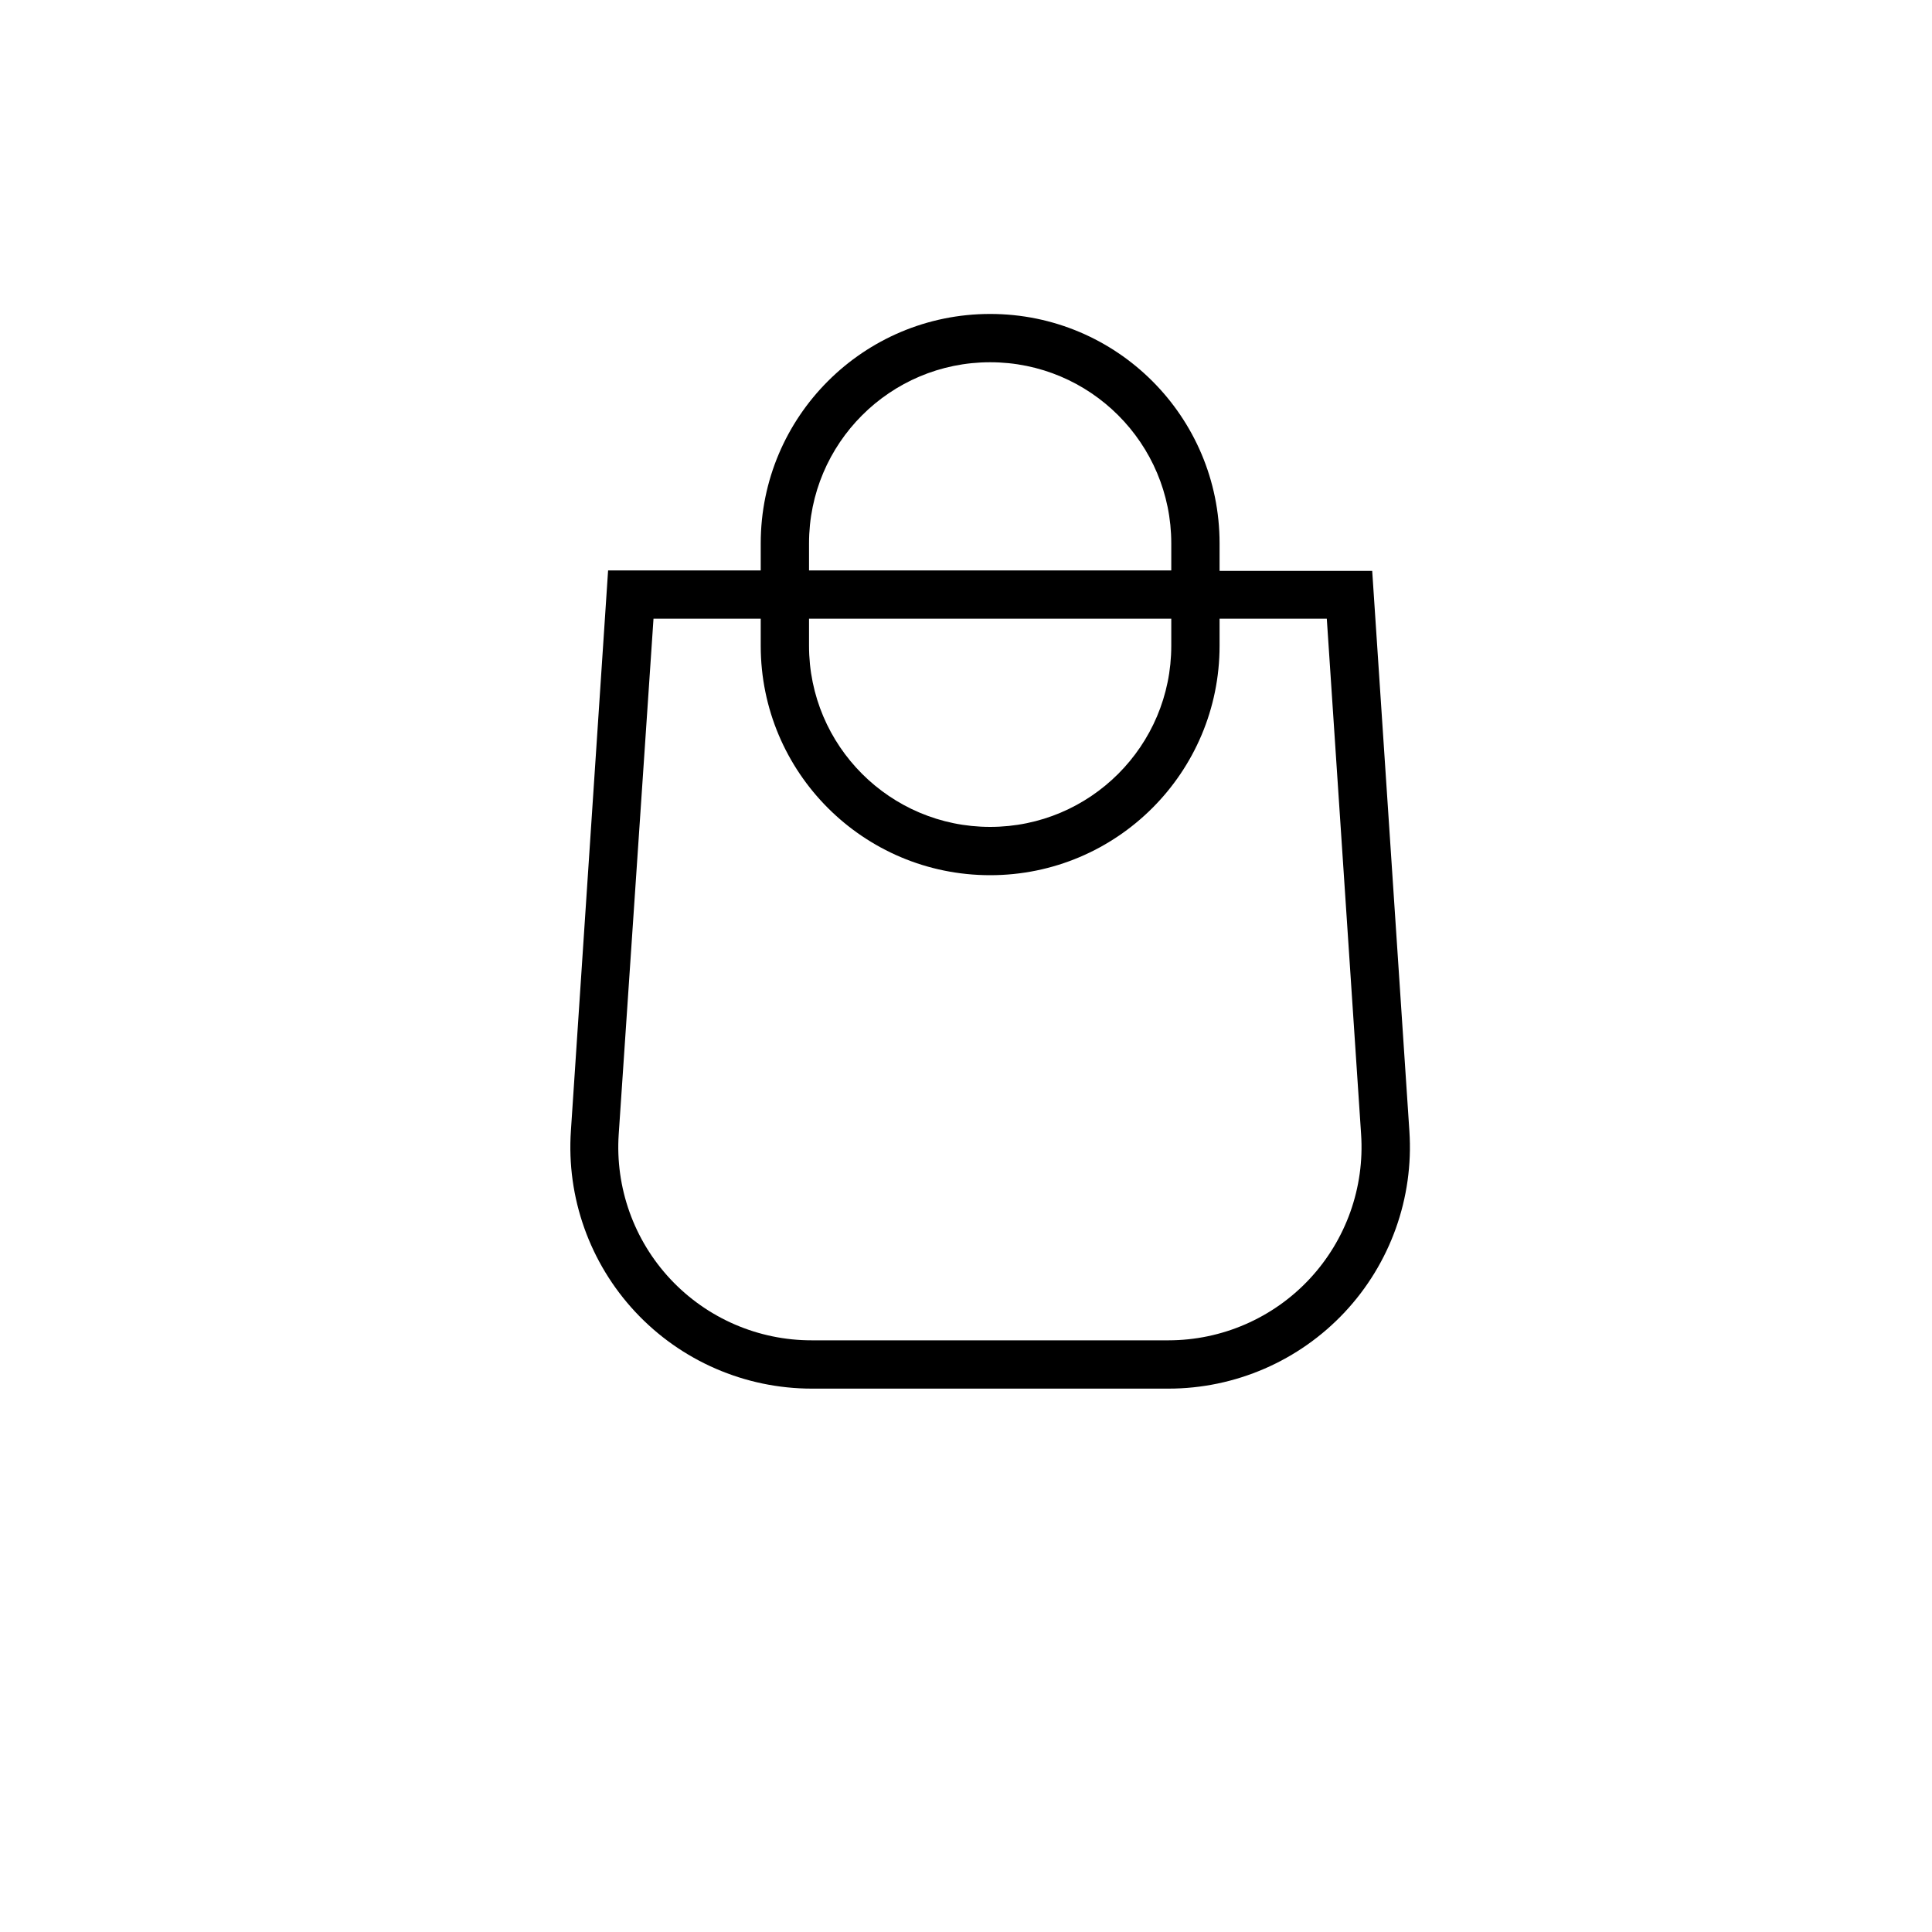
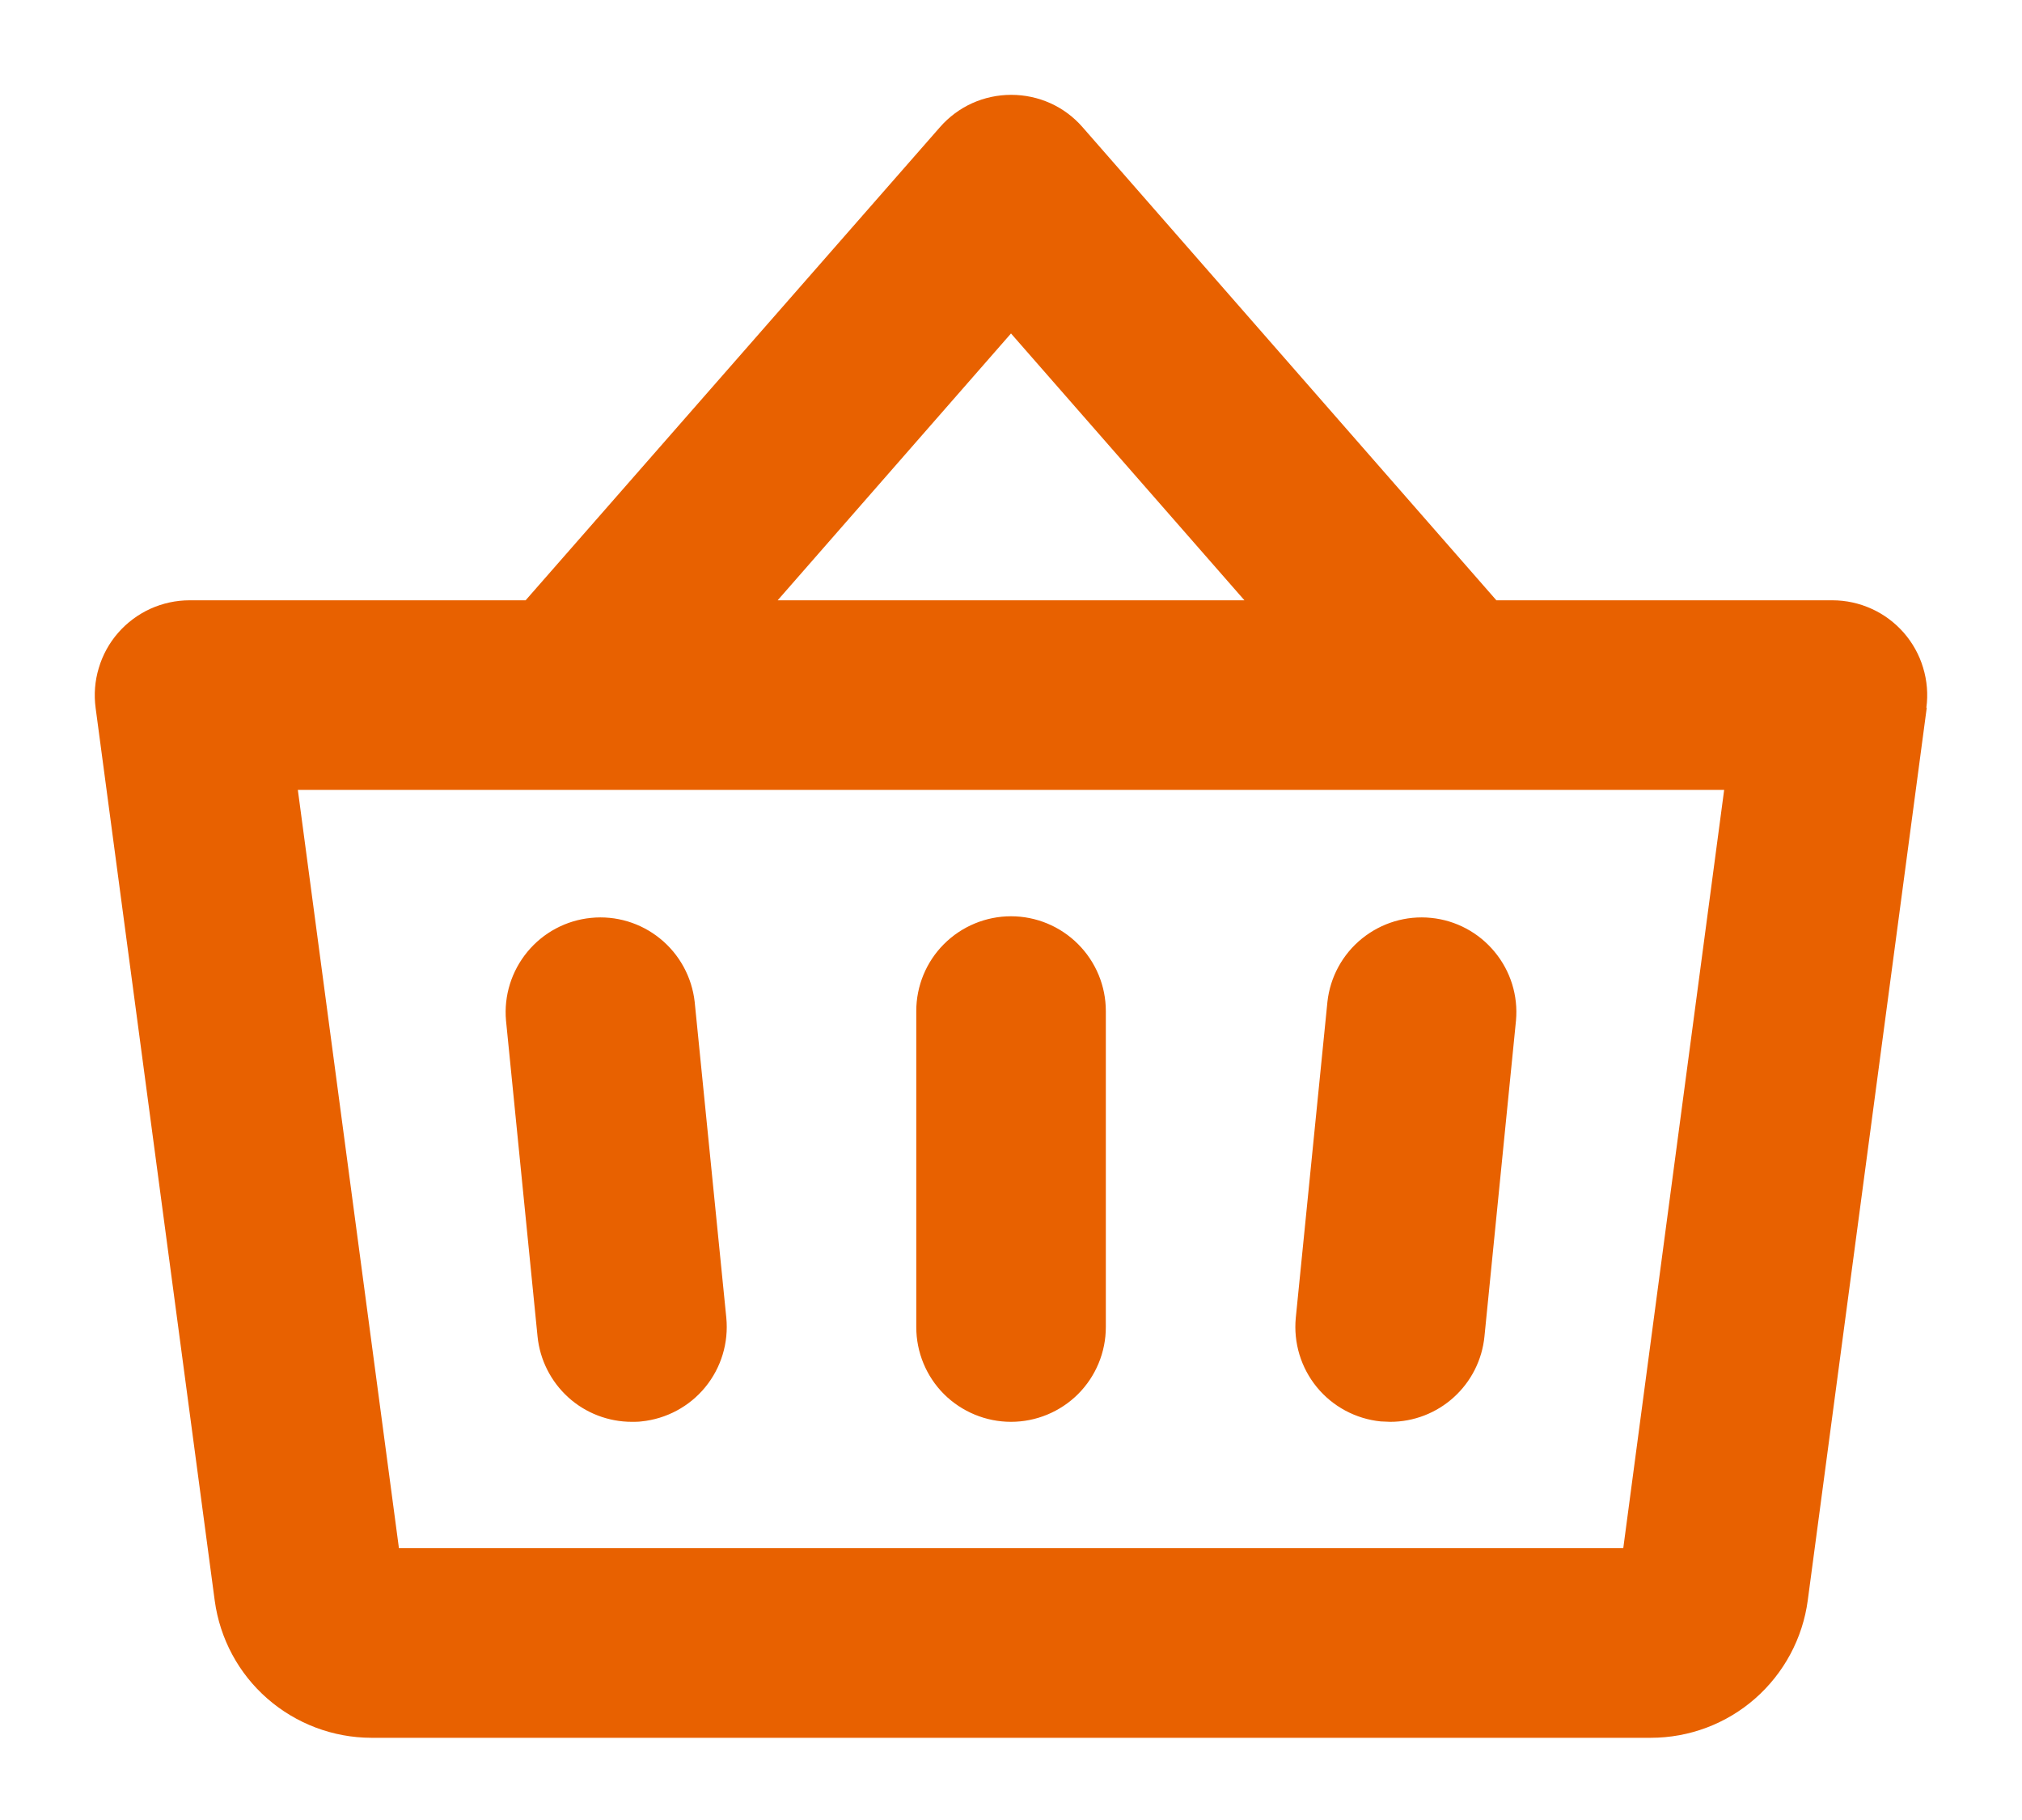
- <svg xmlns="http://www.w3.org/2000/svg" fill="none" class="icon icon-cart" viewBox="0 0 40 40">
-   <path fill="currentColor" fill-rule="evenodd" d="M20.5 6.5a4.75 4.75 0 0 0-4.75 4.75v.56h-3.16l-.77 11.6a5 5 0 0 0 4.99 5.34h7.38a5 5 0 0 0 4.99-5.33l-.77-11.6h-3.16v-.57A4.75 4.75 0 0 0 20.5 6.5m3.75 5.31v-.56a3.75 3.75 0 1 0-7.5 0v.56zm-7.5 1h7.5v.56a3.75 3.75 0 1 1-7.5 0zm-1 0v.56a4.75 4.75 0 1 0 9.5 0v-.56h2.22l.71 10.67a4 4 0 0 1-3.99 4.27h-7.38a4 4 0 0 1-4-4.27l.72-10.67z" />
+ <svg xmlns="http://www.w3.org/2000/svg" width="20" height="18" viewBox="0 0 20 18" fill="none">
+   <path d="M10.938 10V13.125C10.938 13.373 10.839 13.612 10.663 13.788C10.487 13.963 10.249 14.062 10 14.062C9.752 14.062 9.513 13.963 9.337 13.788C9.161 13.612 9.063 13.373 9.063 13.125V10C9.063 9.751 9.161 9.513 9.337 9.337C9.513 9.161 9.752 9.062 10 9.062C10.249 9.062 10.487 9.161 10.663 9.337C10.839 9.513 10.938 9.751 10.938 10ZM13.13 9.907L12.817 13.032C12.793 13.279 12.867 13.526 13.025 13.719C13.182 13.911 13.41 14.033 13.657 14.058C13.688 14.058 13.72 14.062 13.751 14.062C13.983 14.062 14.207 13.976 14.38 13.819C14.552 13.663 14.66 13.449 14.683 13.218L14.995 10.093C15.017 9.847 14.941 9.603 14.783 9.413C14.626 9.223 14.4 9.102 14.155 9.078C13.909 9.053 13.664 9.127 13.472 9.282C13.28 9.437 13.157 9.662 13.13 9.907ZM6.871 9.907C6.843 9.662 6.72 9.437 6.528 9.282C6.337 9.127 6.091 9.053 5.846 9.078C5.6 9.102 5.374 9.223 5.217 9.413C5.06 9.603 4.983 9.847 5.005 10.093L5.317 13.218C5.34 13.449 5.449 13.664 5.621 13.82C5.793 13.976 6.018 14.062 6.25 14.062C6.281 14.062 6.313 14.062 6.344 14.058C6.591 14.033 6.819 13.911 6.976 13.719C7.134 13.526 7.208 13.279 7.184 13.032L6.871 9.907ZM19.058 6.999L17.881 15.827C17.831 16.203 17.645 16.549 17.36 16.799C17.075 17.049 16.708 17.187 16.328 17.187H3.672C3.294 17.186 2.929 17.048 2.644 16.799C2.359 16.55 2.175 16.206 2.124 15.831L0.946 7.003C0.928 6.87 0.938 6.735 0.977 6.607C1.015 6.478 1.08 6.36 1.168 6.259C1.256 6.158 1.365 6.077 1.487 6.021C1.609 5.966 1.741 5.937 1.875 5.937H5.199L9.297 1.258C9.385 1.157 9.494 1.076 9.615 1.021C9.737 0.966 9.869 0.938 10.002 0.938C10.136 0.938 10.268 0.966 10.39 1.021C10.512 1.076 10.62 1.157 10.708 1.258L14.801 5.937H18.125C18.259 5.937 18.391 5.966 18.512 6.021C18.634 6.076 18.742 6.157 18.83 6.257C18.918 6.358 18.984 6.476 19.022 6.604C19.061 6.732 19.072 6.867 19.054 6.999H19.058ZM7.692 5.937H12.309L10 3.298L7.692 5.937ZM17.054 7.812H2.946L3.946 15.312H16.056L17.054 7.812Z" fill="#E86100" />
</svg>
